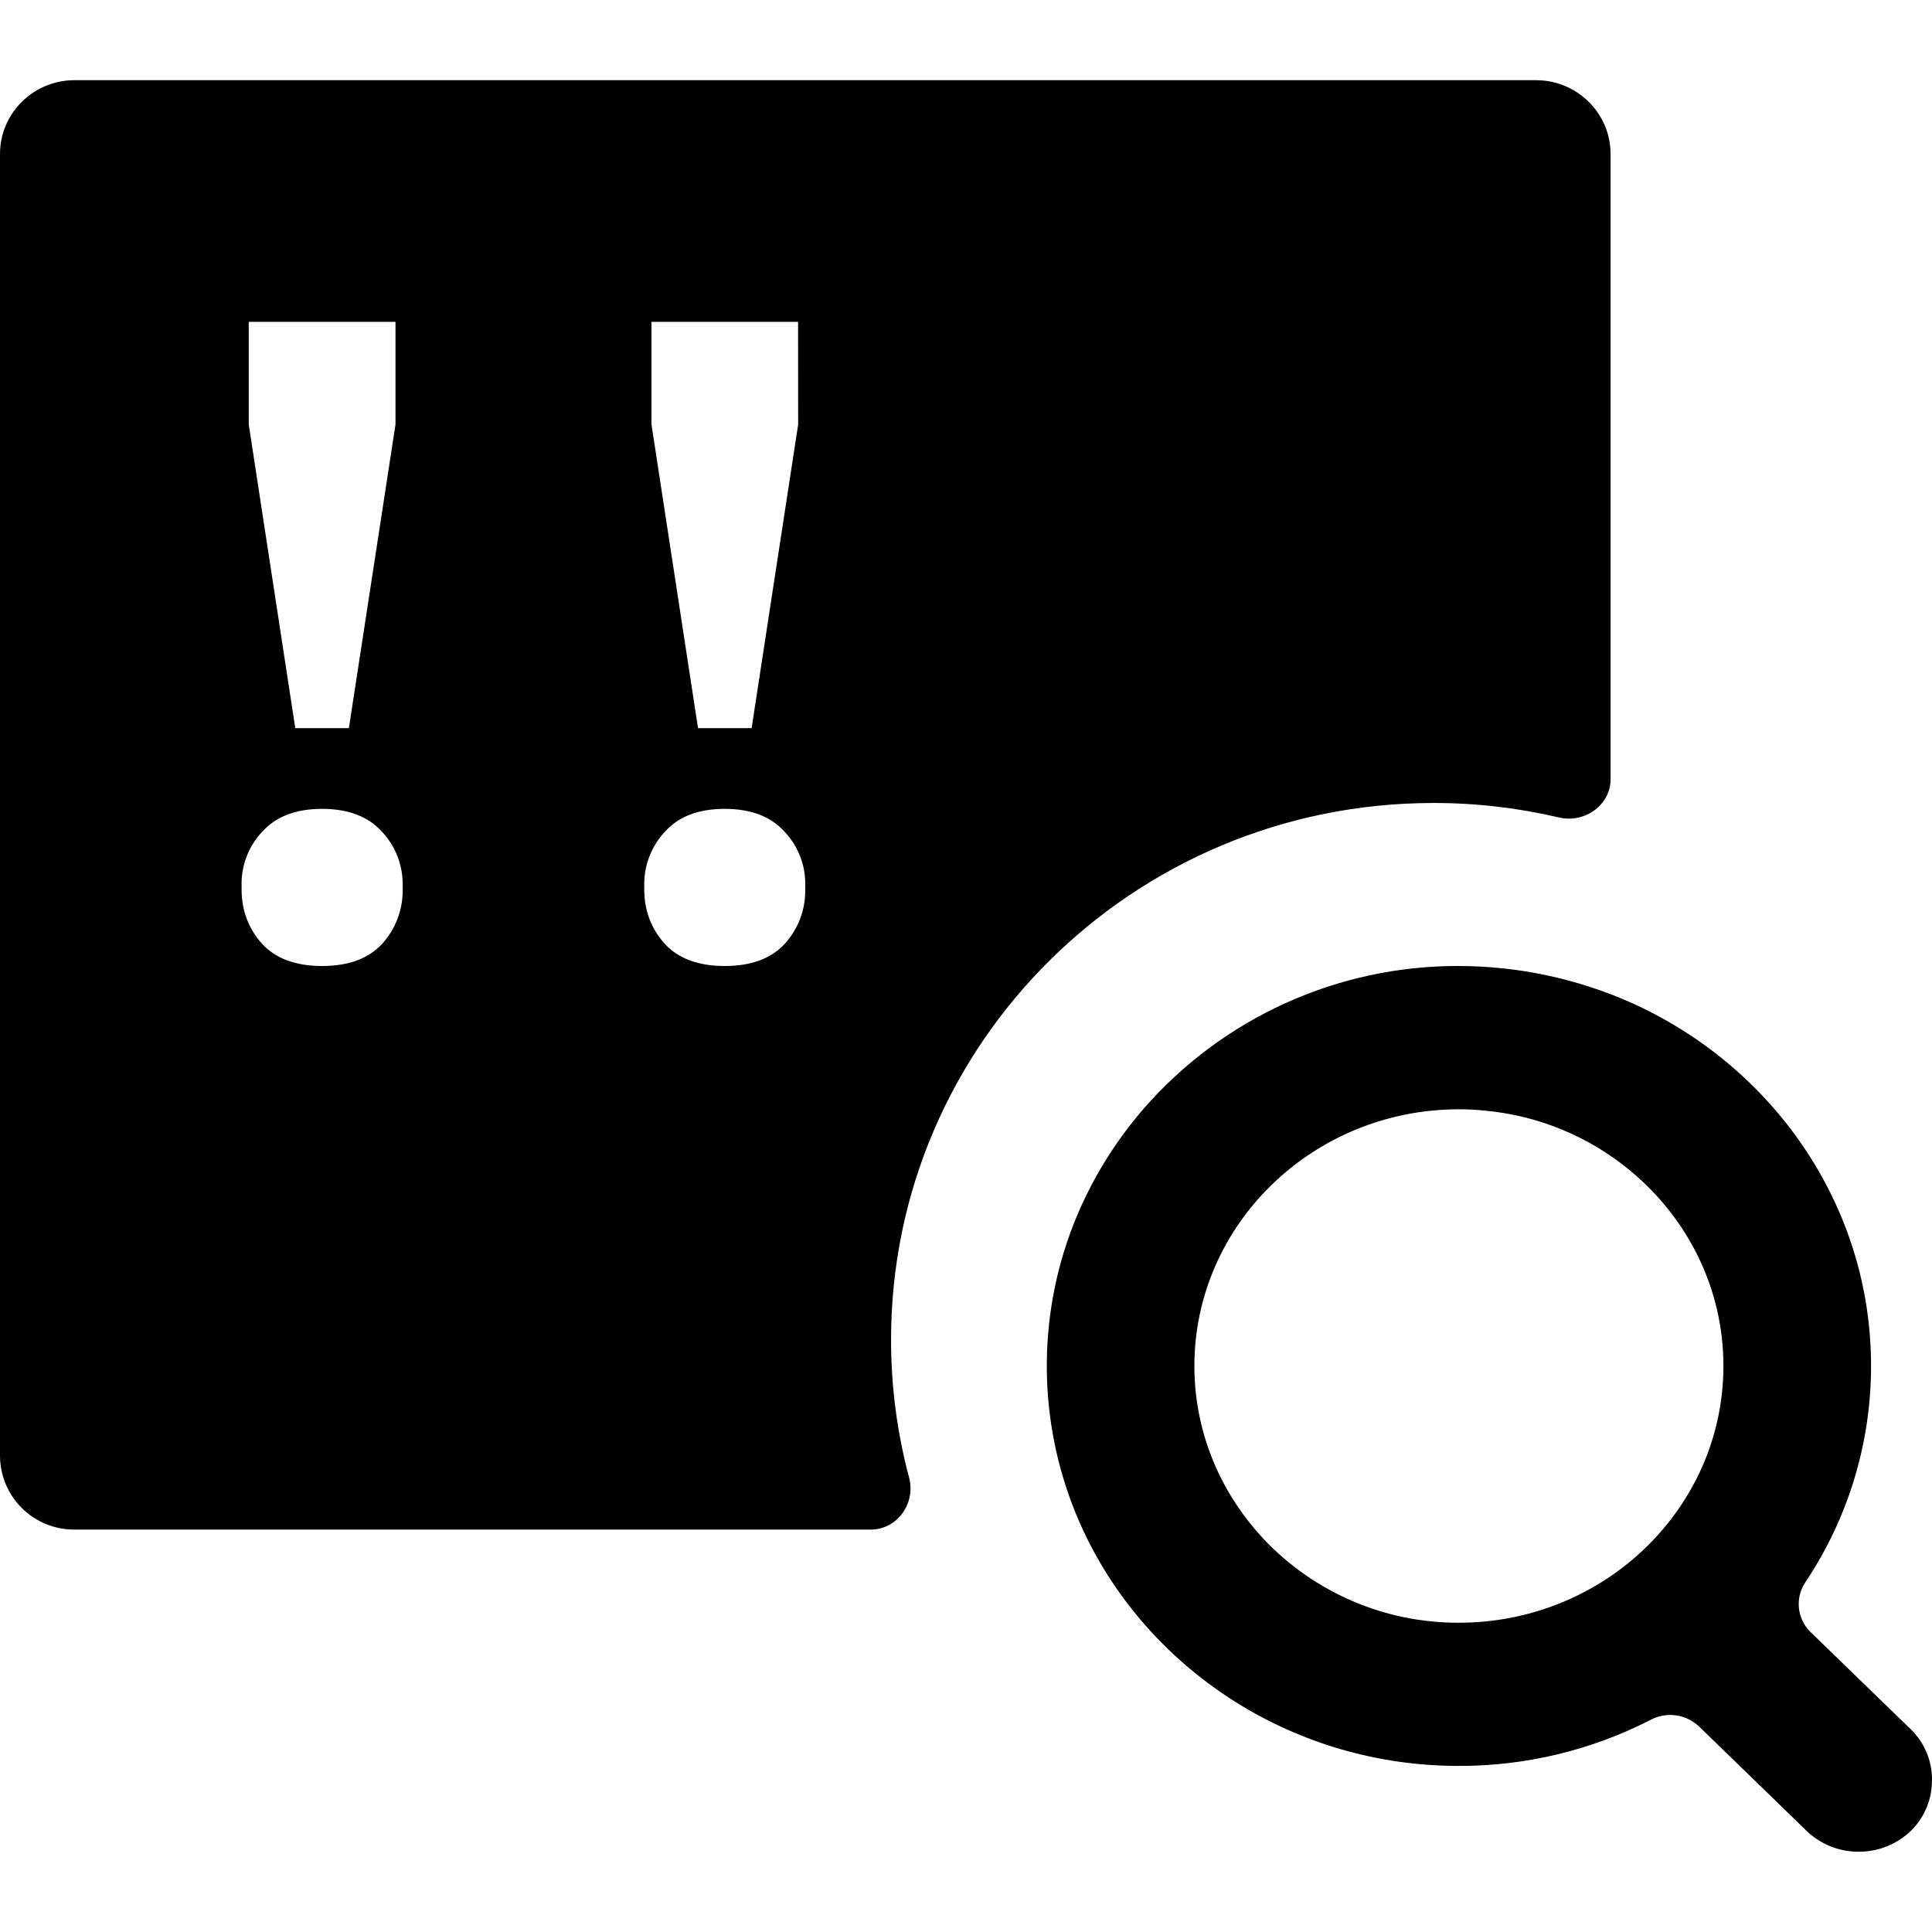
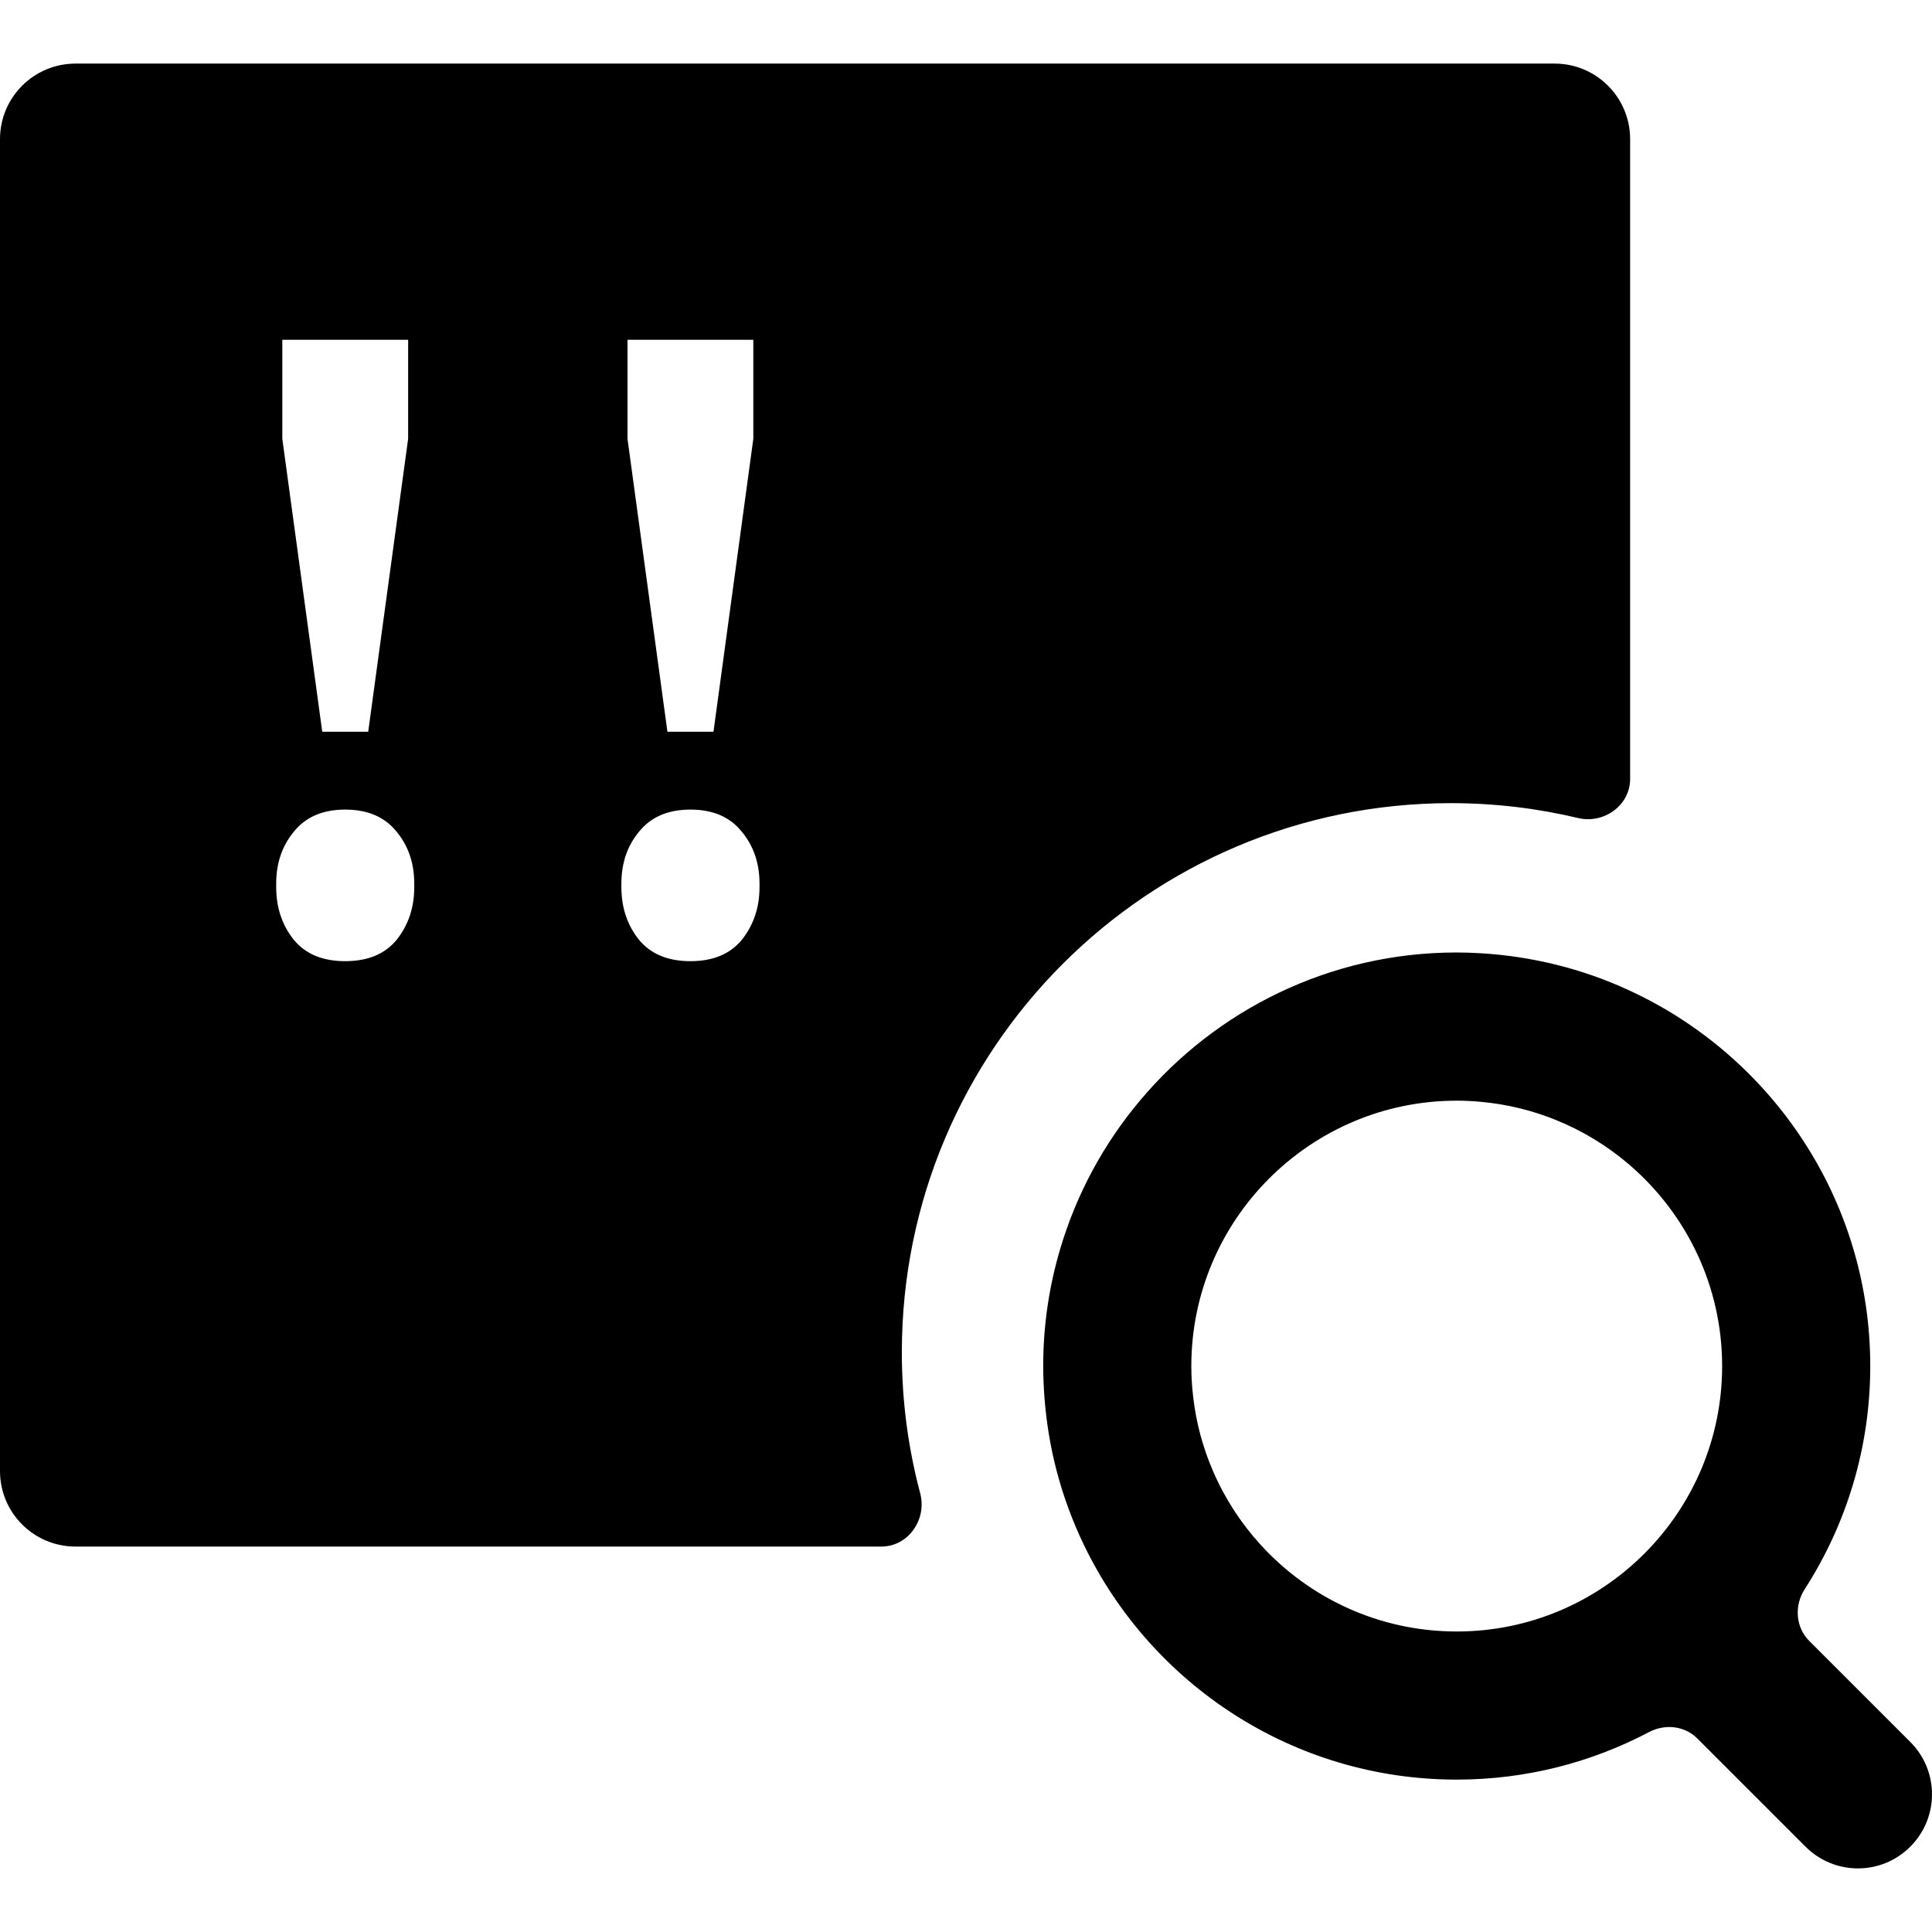
<svg xmlns="http://www.w3.org/2000/svg" role="img" viewBox="0 0 24 24">
-   <path d="M18.123 12a5.3 5.3 0 0 1 2.14.456c1.757.788 2.98 2.514 2.98 4.513a4.83 4.83 0 0 1-.812 2.68.486.486 0 0 0 .055.62l.358.347.652.633.243.235a.87.87 0 0 1 .259.682.87.87 0 0 1-.26.577.93.93 0 0 1-.648.26.93.93 0 0 1-.649-.26l-.287-.279-.658-.639-.394-.382a.52.52 0 0 0-.6-.077 5.2 5.2 0 0 1-2.379.571c-2.03 0-3.788-1.152-4.616-2.819a4.84 4.84 0 0 1-.293-3.56c.202-.66.543-1.264.988-1.78A5.17 5.17 0 0 1 18.123 12m0 1.78c-1.812 0-3.286 1.431-3.286 3.189a3.1 3.1 0 0 0 .268 1.26c.146.328.348.628.593.89a3.32 3.32 0 0 0 2.425 1.039c1.812 0 3.286-1.43 3.286-3.19 0-.965-.445-1.83-1.146-2.416a3.3 3.3 0 0 0-1.834-.757 3 3 0 0 0-.306-.015M19.08.996c.511 0 .927.41.927.917V9.68c0 .322-.323.55-.64.475a6.8 6.8 0 0 0-1.56-.18c-3.721 0-6.738 2.985-6.738 6.667 0 .592.078 1.166.224 1.713.085.317-.145.646-.476.646H.927A.92.92 0 0 1 0 18.086V1.913C0 1.407.415.996.926.996ZM4.001 10.048q-.489 0-.744.285a.94.94 0 0 0-.256.669v.044q0 .395.256.68.254.274.744.274t.745-.274a.98.98 0 0 0 .256-.68v-.044a.95.95 0 0 0-.256-.669q-.256-.285-.745-.285m5.002 0q-.49 0-.744.285a.95.95 0 0 0-.256.669v.044q0 .395.256.68.254.274.744.274t.744-.274a.98.98 0 0 0 .256-.68v-.044a.94.94 0 0 0-.256-.669q-.255-.285-.744-.285m-4.09-6.05H3.09v1.275l.578 3.772h.666l.579-3.772zm5.001 0H8.093v1.275l.578 3.772h.666l.578-3.772Z" />
+   <path d="M 18.096 11.832 C 18.199 11.832 18.301 11.836 18.402 11.842 C 18.718 11.861 19.025 11.909 19.323 11.982 C 19.642 12.06 19.95 12.169 20.243 12.305 C 22.006 13.119 23.233 14.903 23.233 16.97 C 23.233 17.99 22.934 18.941 22.419 19.741 C 22.288 19.944 22.304 20.212 22.474 20.383 L 23.73 21.639 C 24.09 21.998 24.09 22.581 23.73 22.94 C 23.551 23.12 23.315 23.21 23.08 23.21 C 22.845 23.21 22.609 23.12 22.429 22.94 L 21.085 21.596 C 20.927 21.438 20.682 21.412 20.484 21.517 C 19.77 21.893 18.958 22.107 18.096 22.107 C 16.059 22.107 14.295 20.916 13.465 19.192 C 13.324 18.9 13.21 18.592 13.126 18.272 C 13.048 17.975 12.998 17.668 12.974 17.352 C 12.965 17.226 12.959 17.099 12.959 16.97 C 12.959 16.463 13.033 15.975 13.171 15.512 C 13.373 14.829 13.714 14.204 14.161 13.672 C 15.104 12.548 16.518 11.832 18.096 11.832 Z M 18.096 13.673 C 16.278 13.673 14.799 15.152 14.799 16.97 C 14.799 17.1 14.807 17.227 14.822 17.352 C 14.859 17.676 14.943 17.985 15.068 18.273 C 15.214 18.613 15.416 18.923 15.663 19.193 C 16.266 19.853 17.133 20.267 18.096 20.267 C 19.914 20.267 21.393 18.788 21.393 16.97 C 21.393 15.972 20.946 15.076 20.243 14.471 C 19.971 14.237 19.661 14.047 19.323 13.911 C 19.034 13.794 18.725 13.718 18.403 13.688 C 18.302 13.678 18.199 13.673 18.096 13.673 Z M 19.313 0.79 C 19.83 0.79 20.25 1.21 20.25 1.728 L 20.25 9.676 C 20.25 10.005 19.924 10.238 19.604 10.162 C 19.096 10.041 18.567 9.977 18.023 9.977 C 14.257 9.977 11.203 13.031 11.203 16.798 C 11.203 17.404 11.282 17.991 11.431 18.55 C 11.517 18.875 11.284 19.212 10.948 19.212 L 0.938 19.212 C 0.42 19.212 0 18.792 0 18.274 L 0 1.728 C 0 1.21 0.42 0.79 0.938 0.79 L 19.313 0.79 Z M 4.288 10.057 C 4.009 10.057 3.796 10.149 3.65 10.332 C 3.504 10.508 3.431 10.723 3.431 10.977 L 3.431 11.02 C 3.431 11.274 3.504 11.492 3.65 11.675 C 3.796 11.852 4.009 11.94 4.288 11.94 C 4.568 11.94 4.781 11.852 4.927 11.675 C 5.073 11.492 5.146 11.274 5.146 11.02 L 5.146 10.977 C 5.146 10.723 5.073 10.508 4.927 10.332 C 4.781 10.149 4.568 10.057 4.288 10.057 Z M 8.577 10.057 C 8.297 10.057 8.085 10.149 7.938 10.332 C 7.792 10.508 7.719 10.723 7.719 10.977 L 7.719 11.02 C 7.719 11.274 7.792 11.492 7.938 11.675 C 8.085 11.852 8.297 11.94 8.577 11.94 C 8.857 11.94 9.069 11.852 9.215 11.675 C 9.361 11.492 9.435 11.274 9.435 11.02 L 9.435 10.977 C 9.435 10.723 9.361 10.508 9.215 10.332 C 9.069 10.149 8.857 10.057 8.577 10.057 Z M 5.07 4.221 L 3.507 4.221 L 3.507 5.451 L 4.003 9.09 L 4.574 9.09 L 5.07 5.451 L 5.07 4.221 Z M 9.358 4.221 L 7.795 4.221 L 7.795 5.451 L 8.291 9.09 L 8.863 9.09 L 9.358 5.451 L 9.358 4.221 Z" />
</svg>
